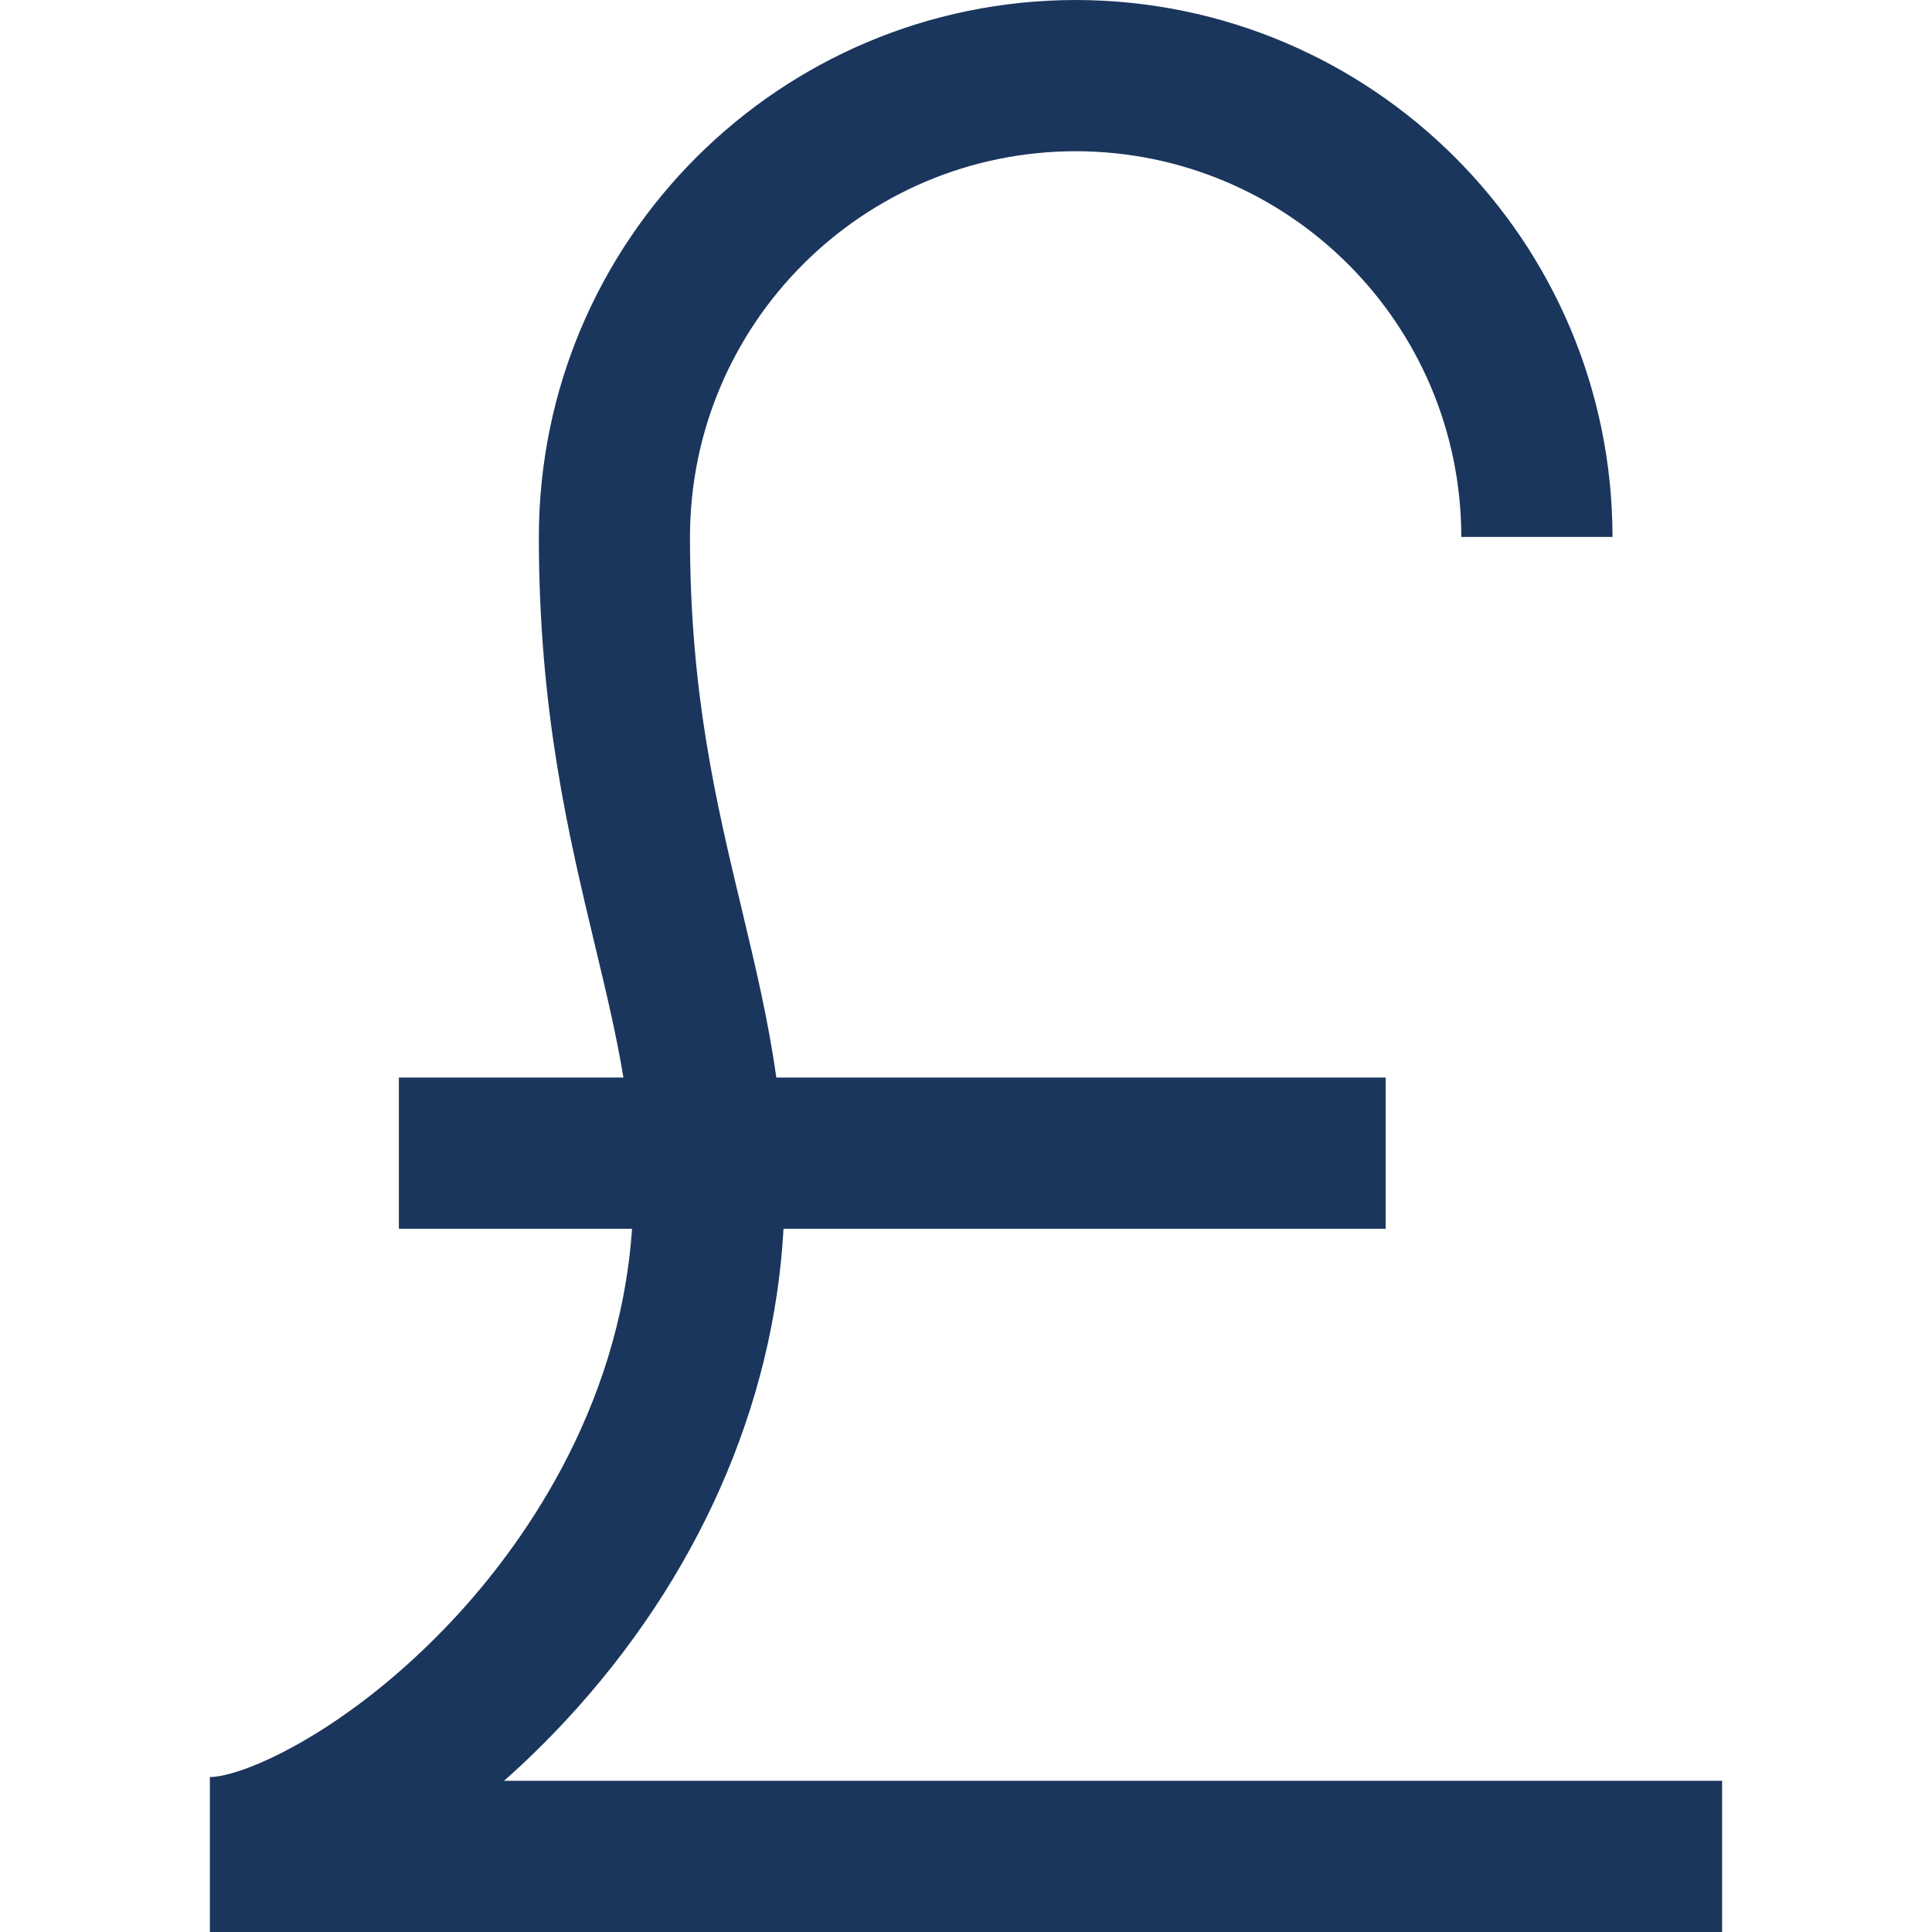
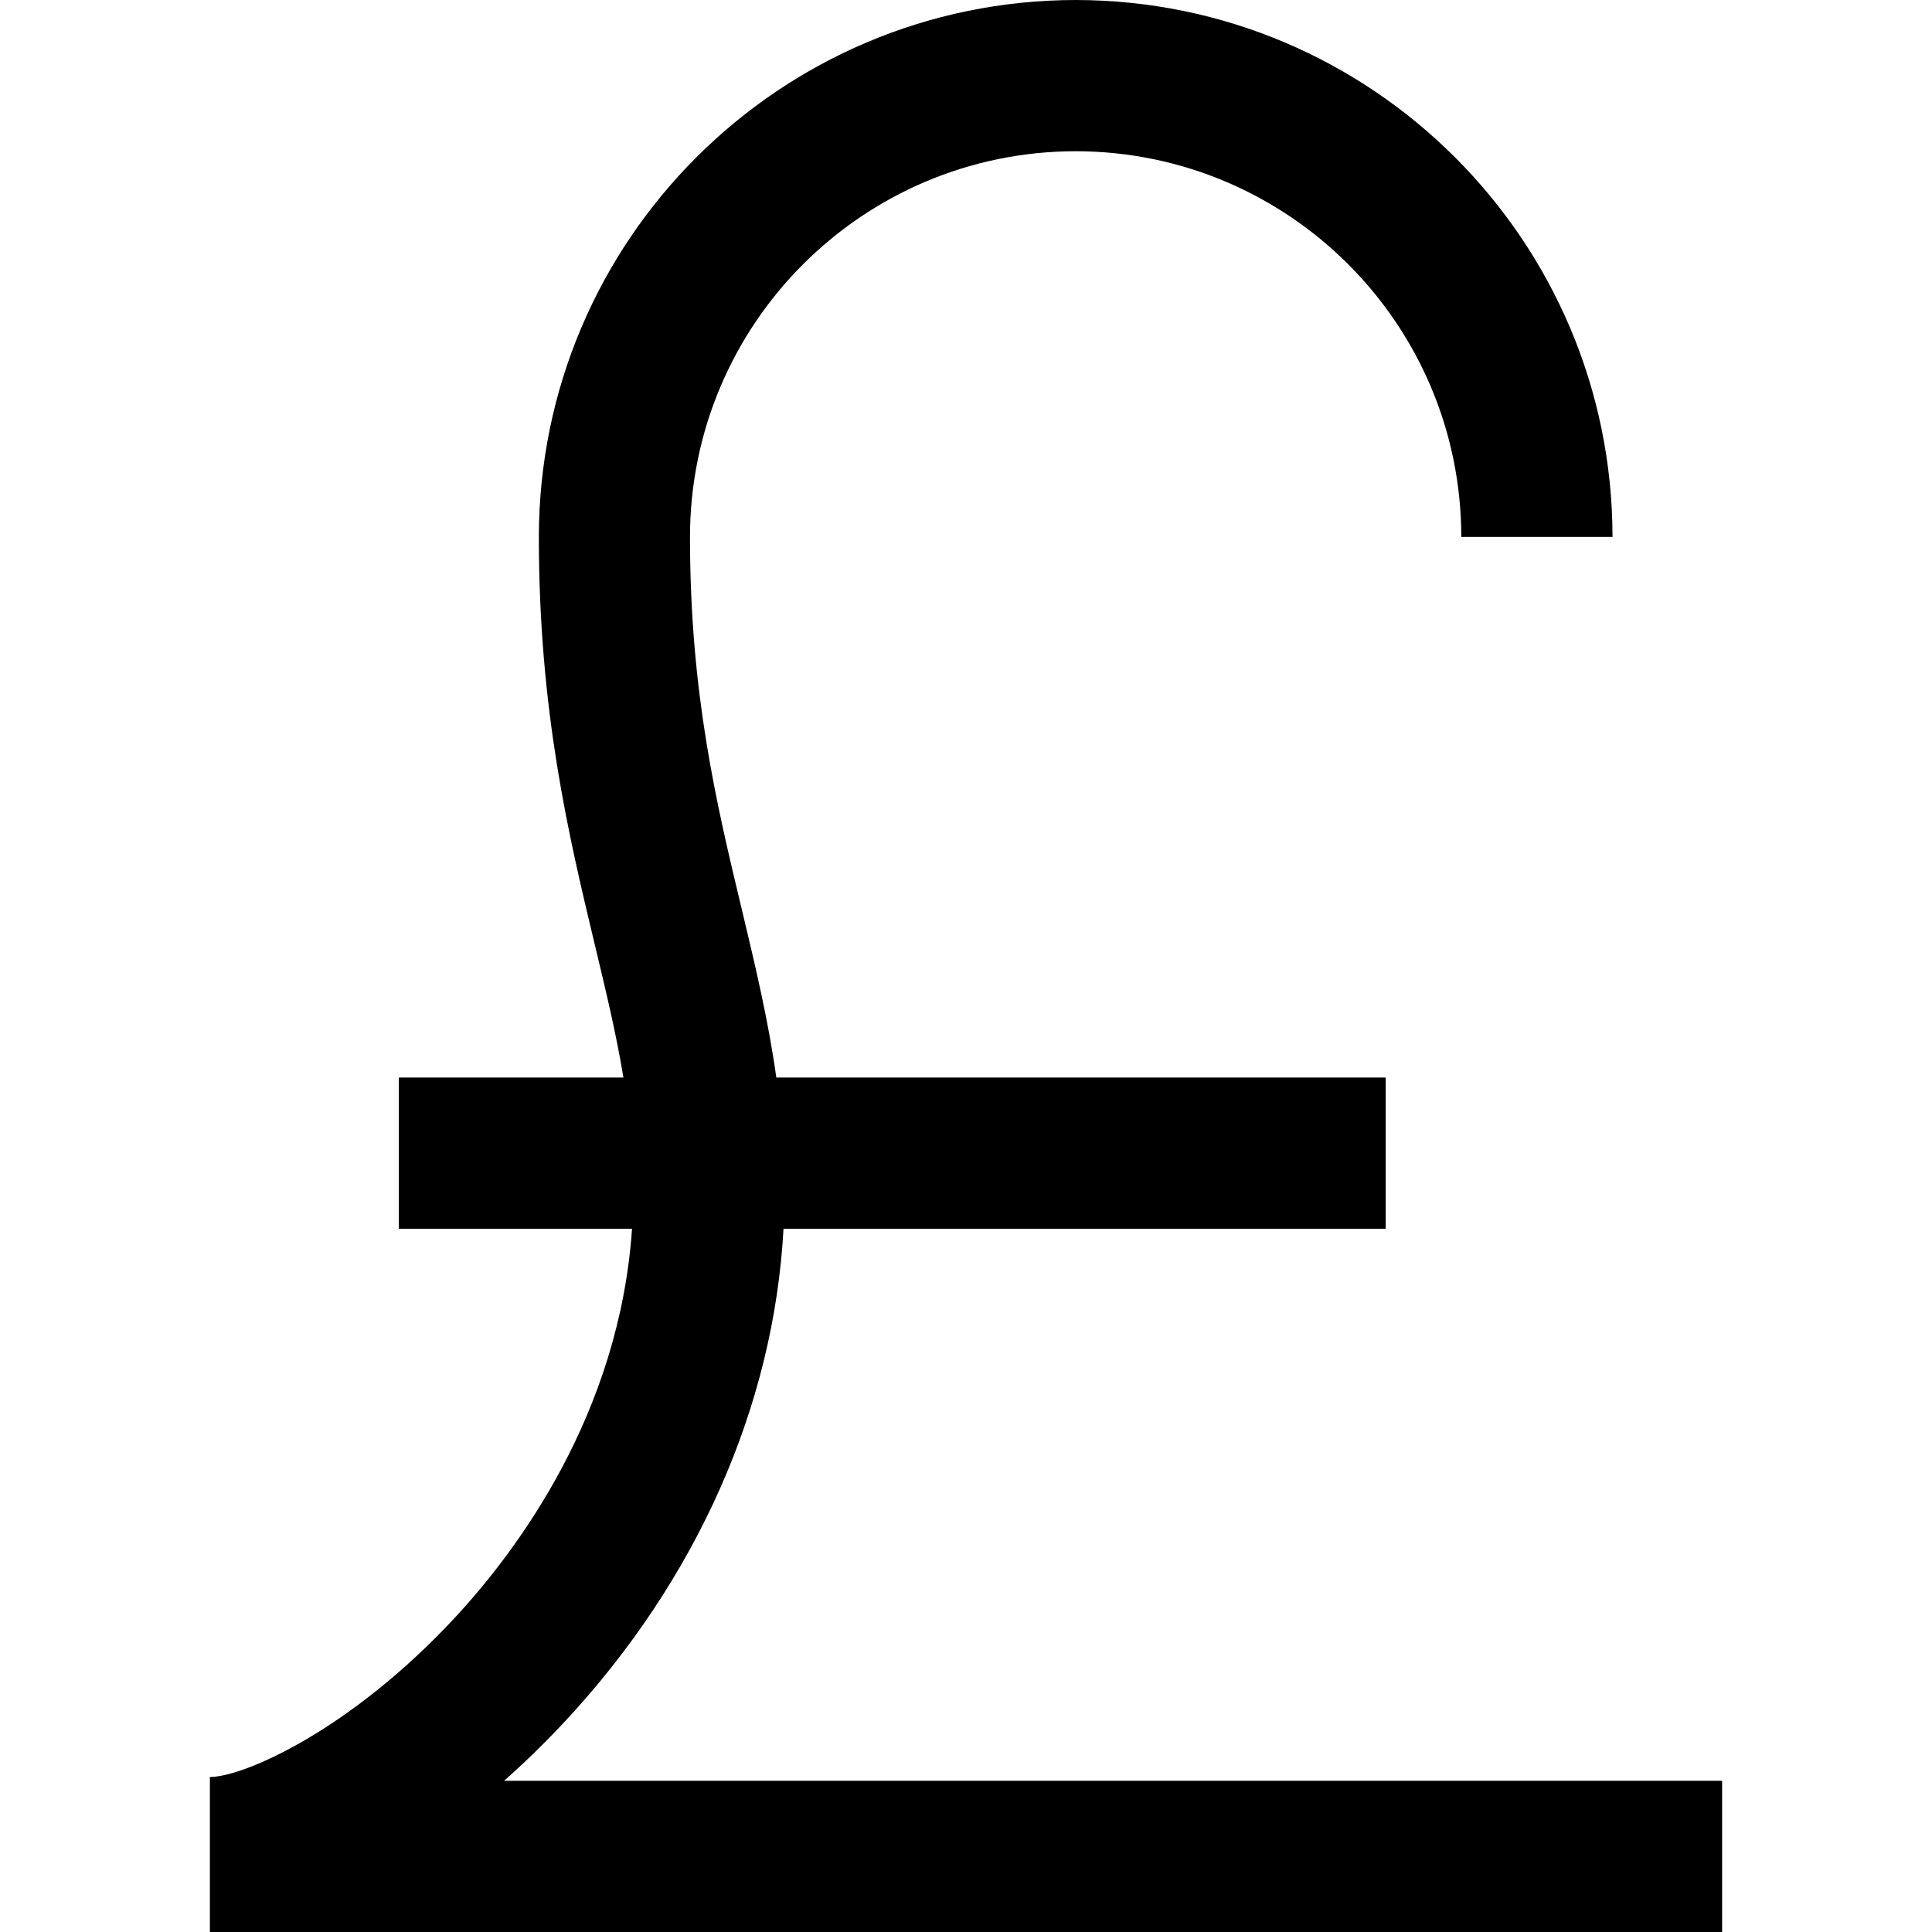
- <svg xmlns="http://www.w3.org/2000/svg" width="22" height="22" fill="none">
-   <path d="M5.74 20.278c.238-.21.47-.437.694-.677 1.505-1.617 2.378-3.594 2.488-5.609h6.857V12.27H8.84c-.091-.654-.24-1.274-.393-1.915-.29-1.21-.59-2.46-.59-4.241a4.396 4.396 0 014.392-4.392 4.396 4.396 0 014.391 4.392h1.722A6.12 6.12 0 0012.25 0a6.12 6.12 0 00-6.114 6.114c0 1.984.339 3.397.637 4.643.127.53.245 1.02.326 1.513H4.542v1.722h2.655c-.144 2.11-1.31 3.669-2.024 4.436-1.188 1.277-2.399 1.807-2.783 1.807V22h17.22v-1.722H5.74z" fill="#1B365D" />
+ <svg xmlns="http://www.w3.org/2000/svg" width="22" height="22">
+   <path d="M5.74 20.278c.238-.21.47-.437.694-.677 1.505-1.617 2.378-3.594 2.488-5.609h6.857V12.27H8.84c-.091-.654-.24-1.274-.393-1.915-.29-1.21-.59-2.46-.59-4.241a4.396 4.396 0 014.392-4.392 4.396 4.396 0 014.391 4.392h1.722A6.12 6.12 0 0012.25 0a6.12 6.12 0 00-6.114 6.114c0 1.984.339 3.397.637 4.643.127.53.245 1.02.326 1.513H4.542v1.722h2.655c-.144 2.11-1.31 3.669-2.024 4.436-1.188 1.277-2.399 1.807-2.783 1.807V22h17.22v-1.722H5.74z" />
</svg>
